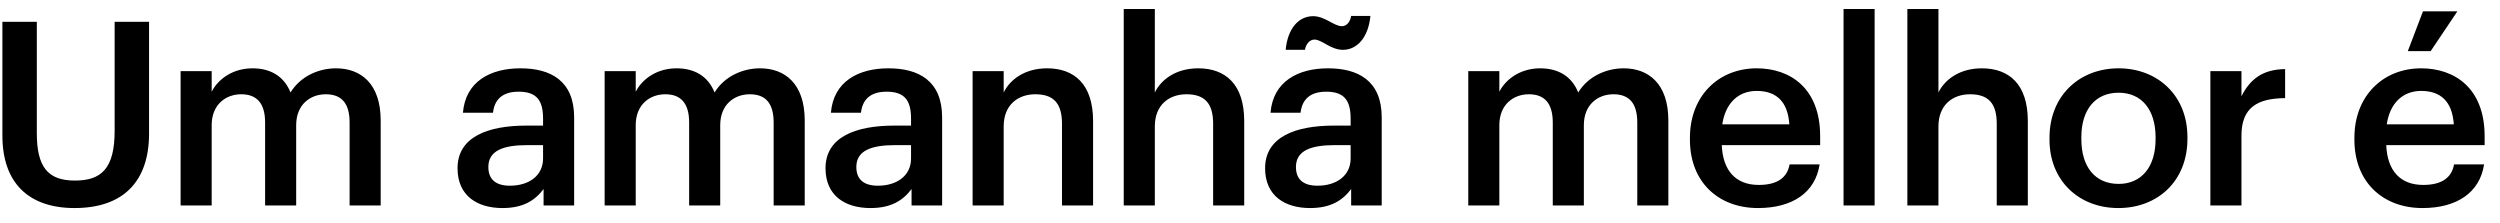
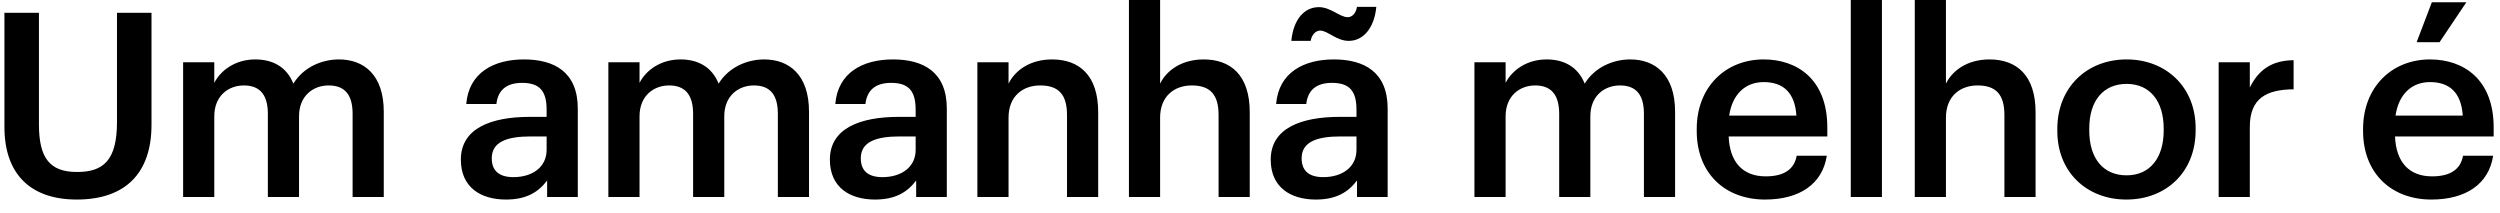
- <svg xmlns="http://www.w3.org/2000/svg" width="146" height="13" viewBox="0 0 146 13" fill="none">
-   <path d="M4.355 12.15C1.67 12.15 0.14 10.68 0.14 7.92V1.275H2.15V7.77C2.15 9.735 2.78 10.545 4.37 10.545C5.915 10.545 6.695 9.855 6.695 7.635V1.275H8.705V7.8C8.705 10.605 7.19 12.15 4.355 12.15ZM10.547 12V4.155H12.362V5.355C12.737 4.62 13.592 3.99 14.747 3.99C15.767 3.99 16.577 4.425 16.967 5.4C17.567 4.425 18.647 3.99 19.622 3.99C21.062 3.99 22.232 4.875 22.232 7.035V12H20.417V7.155C20.417 6 19.922 5.505 19.022 5.505C18.122 5.505 17.297 6.105 17.297 7.305V12H15.482V7.155C15.482 6 14.972 5.505 14.087 5.505C13.187 5.505 12.362 6.105 12.362 7.305V12H10.547ZM29.345 12.15C27.905 12.15 26.72 11.46 26.72 9.825C26.72 7.995 28.49 7.335 30.74 7.335H31.715V6.93C31.715 5.88 31.355 5.355 30.29 5.355C29.345 5.355 28.88 5.805 28.79 6.585H27.035C27.185 4.755 28.64 3.99 30.395 3.99C32.15 3.99 33.53 4.71 33.53 6.855V12H31.745V11.04C31.235 11.715 30.545 12.15 29.345 12.15ZM29.78 10.845C30.89 10.845 31.715 10.26 31.715 9.255V8.475H30.785C29.405 8.475 28.52 8.79 28.52 9.75C28.52 10.41 28.88 10.845 29.78 10.845ZM35.311 12V4.155H37.126V5.355C37.501 4.62 38.356 3.99 39.511 3.99C40.531 3.99 41.341 4.425 41.731 5.4C42.331 4.425 43.411 3.99 44.386 3.99C45.826 3.99 46.996 4.875 46.996 7.035V12H45.181V7.155C45.181 6 44.686 5.505 43.786 5.505C42.886 5.505 42.061 6.105 42.061 7.305V12H40.246V7.155C40.246 6 39.736 5.505 38.851 5.505C37.951 5.505 37.126 6.105 37.126 7.305V12H35.311ZM50.835 12.15C49.395 12.15 48.21 11.46 48.21 9.825C48.21 7.995 49.98 7.335 52.23 7.335H53.205V6.93C53.205 5.88 52.845 5.355 51.78 5.355C50.835 5.355 50.37 5.805 50.28 6.585H48.525C48.675 4.755 50.13 3.99 51.885 3.99C53.64 3.99 55.02 4.71 55.02 6.855V12H53.235V11.04C52.725 11.715 52.035 12.15 50.835 12.15ZM51.27 10.845C52.38 10.845 53.205 10.26 53.205 9.255V8.475H52.275C50.895 8.475 50.01 8.79 50.01 9.75C50.01 10.41 50.37 10.845 51.27 10.845ZM56.8 12V4.155H58.615V5.4C58.99 4.635 59.861 3.99 61.151 3.99C62.725 3.99 63.836 4.905 63.836 7.065V12H62.02V7.23C62.02 6.045 61.541 5.505 60.461 5.505C59.441 5.505 58.615 6.135 58.615 7.38V12H56.8ZM65.626 12V0.525H67.442V5.4C67.817 4.635 68.686 3.99 69.977 3.99C71.552 3.99 72.662 4.905 72.662 7.065V12H70.847V7.23C70.847 6.045 70.367 5.505 69.287 5.505C68.266 5.505 67.442 6.135 67.442 7.38V12H65.626ZM76.507 12.15C75.067 12.15 73.882 11.46 73.882 9.825C73.882 7.995 75.653 7.335 77.903 7.335H78.877V6.93C78.877 5.88 78.517 5.355 77.453 5.355C76.507 5.355 76.043 5.805 75.953 6.585H74.198C74.347 4.755 75.802 3.99 77.558 3.99C79.312 3.99 80.692 4.71 80.692 6.855V12H78.907V11.04C78.397 11.715 77.707 12.15 76.507 12.15ZM76.942 10.845C78.052 10.845 78.877 10.26 78.877 9.255V8.475H77.948C76.567 8.475 75.683 8.79 75.683 9.75C75.683 10.41 76.043 10.845 76.942 10.845ZM78.427 2.91C77.707 2.91 77.198 2.31 76.763 2.31C76.493 2.31 76.267 2.565 76.207 2.91H75.082C75.203 1.65 75.847 0.945 76.688 0.945C77.377 0.945 77.903 1.53 78.368 1.53C78.638 1.53 78.847 1.29 78.907 0.93H80.032C79.912 2.19 79.252 2.91 78.427 2.91ZM85.747 12V4.155H87.562V5.355C87.937 4.62 88.792 3.99 89.947 3.99C90.967 3.99 91.777 4.425 92.167 5.4C92.767 4.425 93.847 3.99 94.822 3.99C96.262 3.99 97.432 4.875 97.432 7.035V12H95.617V7.155C95.617 6 95.122 5.505 94.222 5.505C93.322 5.505 92.497 6.105 92.497 7.305V12H90.682V7.155C90.682 6 90.172 5.505 89.287 5.505C88.387 5.505 87.562 6.105 87.562 7.305V12H85.747ZM102.667 12.15C100.357 12.15 98.692 10.635 98.692 8.16V8.04C98.692 5.61 100.357 3.99 102.592 3.99C104.542 3.99 106.297 5.145 106.297 7.95V8.475H100.552C100.612 9.96 101.362 10.8 102.712 10.8C103.807 10.8 104.377 10.365 104.512 9.6H106.267C106.012 11.25 104.677 12.15 102.667 12.15ZM100.582 7.26H104.497C104.407 5.91 103.717 5.31 102.592 5.31C101.497 5.31 100.762 6.045 100.582 7.26ZM107.663 12V0.525H109.478V12H107.663ZM111.39 12V0.525H113.205V5.4C113.58 4.635 114.45 3.99 115.74 3.99C117.315 3.99 118.425 4.905 118.425 7.065V12H116.61V7.23C116.61 6.045 116.13 5.505 115.05 5.505C114.03 5.505 113.205 6.135 113.205 7.38V12H111.39ZM123.726 10.74C125.076 10.74 125.886 9.735 125.886 8.13V8.025C125.886 6.405 125.076 5.415 123.726 5.415C122.376 5.415 121.551 6.39 121.551 8.01V8.13C121.551 9.735 122.346 10.74 123.726 10.74ZM123.711 12.15C121.401 12.15 119.691 10.545 119.691 8.16V8.04C119.691 5.61 121.416 3.99 123.726 3.99C126.021 3.99 127.746 5.595 127.746 7.995V8.115C127.746 10.56 126.021 12.15 123.711 12.15ZM129.086 12V4.155H130.901V5.625C131.396 4.635 132.131 4.05 133.451 4.035V5.73C131.861 5.745 130.901 6.255 130.901 7.92V12H129.086ZM140.617 2.985L141.502 0.66H143.512L141.952 2.985H140.617ZM141.472 12.15C139.162 12.15 137.497 10.635 137.497 8.16V8.04C137.497 5.61 139.162 3.99 141.397 3.99C143.347 3.99 145.102 5.145 145.102 7.95V8.475H139.357C139.417 9.96 140.167 10.8 141.517 10.8C142.612 10.8 143.182 10.365 143.317 9.6H145.072C144.817 11.25 143.482 12.15 141.472 12.15ZM139.387 7.26H143.302C143.212 5.91 142.522 5.31 141.397 5.31C140.302 5.31 139.567 6.045 139.387 7.26Z" fill="black" />
+ <svg xmlns="http://www.w3.org/2000/svg" width="165" height="14" viewBox="0 0 165 14" fill="none">
+   <path d="M5.069 13.17C2.026 13.17 0.292 11.504 0.292 8.376V0.845H2.57V8.206C2.57 10.433 3.284 11.351 5.086 11.351C6.837 11.351 7.721 10.569 7.721 8.053V0.845H9.999V8.24C9.999 11.419 8.282 13.17 5.069 13.17ZM12.086 13V4.109H14.143V5.469C14.568 4.636 15.537 3.922 16.846 3.922C18.002 3.922 18.92 4.415 19.362 5.52C20.042 4.415 21.266 3.922 22.371 3.922C24.003 3.922 25.329 4.925 25.329 7.373V13H23.272V7.509C23.272 6.2 22.711 5.639 21.691 5.639C20.671 5.639 19.736 6.319 19.736 7.679V13H17.679V7.509C17.679 6.2 17.101 5.639 16.098 5.639C15.078 5.639 14.143 6.319 14.143 7.679V13H12.086ZM33.391 13.17C31.759 13.17 30.416 12.388 30.416 10.535C30.416 8.461 32.422 7.713 34.972 7.713H36.077V7.254C36.077 6.064 35.669 5.469 34.462 5.469C33.391 5.469 32.864 5.979 32.762 6.863H30.773C30.943 4.789 32.592 3.922 34.581 3.922C36.57 3.922 38.134 4.738 38.134 7.169V13H36.111V11.912C35.533 12.677 34.751 13.17 33.391 13.17ZM33.884 11.691C35.142 11.691 36.077 11.028 36.077 9.889V9.005H35.023C33.459 9.005 32.456 9.362 32.456 10.45C32.456 11.198 32.864 11.691 33.884 11.691ZM40.152 13V4.109H42.209V5.469C42.634 4.636 43.603 3.922 44.912 3.922C46.068 3.922 46.986 4.415 47.428 5.52C48.108 4.415 49.332 3.922 50.437 3.922C52.069 3.922 53.395 4.925 53.395 7.373V13H51.338V7.509C51.338 6.2 50.777 5.639 49.757 5.639C48.737 5.639 47.802 6.319 47.802 7.679V13H45.745V7.509C45.745 6.2 45.167 5.639 44.164 5.639C43.144 5.639 42.209 6.319 42.209 7.679V13H40.152ZM57.747 13.17C56.115 13.17 54.772 12.388 54.772 10.535C54.772 8.461 56.778 7.713 59.328 7.713H60.433V7.254C60.433 6.064 60.025 5.469 58.818 5.469C57.747 5.469 57.22 5.979 57.118 6.863H55.129C55.299 4.789 56.948 3.922 58.937 3.922C60.926 3.922 62.49 4.738 62.49 7.169V13H60.467V11.912C59.889 12.677 59.107 13.17 57.747 13.17ZM58.24 11.691C59.498 11.691 60.433 11.028 60.433 9.889V9.005H59.379C57.815 9.005 56.812 9.362 56.812 10.45C56.812 11.198 57.22 11.691 58.24 11.691ZM64.507 13V4.109H66.564V5.52C66.989 4.653 67.975 3.922 69.437 3.922C71.222 3.922 72.48 4.959 72.48 7.407V13H70.423V7.594C70.423 6.251 69.879 5.639 68.655 5.639C67.499 5.639 66.564 6.353 66.564 7.764V13H64.507ZM74.51 13V-0.005H76.567V5.52C76.992 4.653 77.978 3.922 79.44 3.922C81.225 3.922 82.483 4.959 82.483 7.407V13H80.426V7.594C80.426 6.251 79.882 5.639 78.658 5.639C77.502 5.639 76.567 6.353 76.567 7.764V13H74.51ZM86.842 13.17C85.21 13.17 83.867 12.388 83.867 10.535C83.867 8.461 85.873 7.713 88.423 7.713H89.528V7.254C89.528 6.064 89.12 5.469 87.913 5.469C86.842 5.469 86.315 5.979 86.213 6.863H84.224C84.394 4.789 86.043 3.922 88.032 3.922C90.021 3.922 91.585 4.738 91.585 7.169V13H89.562V11.912C88.984 12.677 88.202 13.17 86.842 13.17ZM87.335 11.691C88.593 11.691 89.528 11.028 89.528 9.889V9.005H88.474C86.91 9.005 85.907 9.362 85.907 10.45C85.907 11.198 86.315 11.691 87.335 11.691ZM89.018 2.698C88.202 2.698 87.624 2.018 87.131 2.018C86.825 2.018 86.57 2.307 86.502 2.698H85.227C85.363 1.27 86.094 0.471 87.046 0.471C87.828 0.471 88.423 1.134 88.95 1.134C89.256 1.134 89.494 0.862 89.562 0.454H90.837C90.701 1.882 89.953 2.698 89.018 2.698ZM97.313 13V4.109H99.37V5.469C99.795 4.636 100.764 3.922 102.073 3.922C103.229 3.922 104.147 4.415 104.589 5.52C105.269 4.415 106.493 3.922 107.598 3.922C109.23 3.922 110.556 4.925 110.556 7.373V13H108.499V7.509C108.499 6.2 107.938 5.639 106.918 5.639C105.898 5.639 104.963 6.319 104.963 7.679V13H102.906V7.509C102.906 6.2 102.328 5.639 101.325 5.639C100.305 5.639 99.37 6.319 99.37 7.679V13H97.313ZM116.489 13.17C113.871 13.17 111.984 11.453 111.984 8.648V8.512C111.984 5.758 113.871 3.922 116.404 3.922C118.614 3.922 120.603 5.231 120.603 8.41V9.005H114.092C114.16 10.688 115.01 11.64 116.54 11.64C117.781 11.64 118.427 11.147 118.58 10.28H120.569C120.28 12.15 118.767 13.17 116.489 13.17ZM114.126 7.628H118.563C118.461 6.098 117.679 5.418 116.404 5.418C115.163 5.418 114.33 6.251 114.126 7.628ZM122.151 13V-0.005H124.208V13H122.151ZM126.375 13V-0.005H128.432V5.52C128.857 4.653 129.843 3.922 131.305 3.922C133.09 3.922 134.348 4.959 134.348 7.407V13H132.291V7.594C132.291 6.251 131.747 5.639 130.523 5.639C129.367 5.639 128.432 6.353 128.432 7.764V13H126.375ZM140.356 11.572C141.886 11.572 142.804 10.433 142.804 8.614V8.495C142.804 6.659 141.886 5.537 140.356 5.537C138.826 5.537 137.891 6.642 137.891 8.478V8.614C137.891 10.433 138.792 11.572 140.356 11.572ZM140.339 13.17C137.721 13.17 135.783 11.351 135.783 8.648V8.512C135.783 5.758 137.738 3.922 140.356 3.922C142.957 3.922 144.912 5.741 144.912 8.461V8.597C144.912 11.368 142.957 13.17 140.339 13.17ZM146.431 13V4.109H148.488V5.775C149.049 4.653 149.882 3.99 151.378 3.973V5.894C149.576 5.911 148.488 6.489 148.488 8.376V13H146.431ZM159.499 2.783L160.502 0.148H162.78L161.012 2.783H159.499ZM160.468 13.17C157.85 13.17 155.963 11.453 155.963 8.648V8.512C155.963 5.758 157.85 3.922 160.383 3.922C162.593 3.922 164.582 5.231 164.582 8.41V9.005H158.071C158.139 10.688 158.989 11.64 160.519 11.64C161.76 11.64 162.406 11.147 162.559 10.28H164.548C164.259 12.15 162.746 13.17 160.468 13.17ZM158.105 7.628H162.542C162.44 6.098 161.658 5.418 160.383 5.418C159.142 5.418 158.309 6.251 158.105 7.628Z" fill="black" />
</svg>
